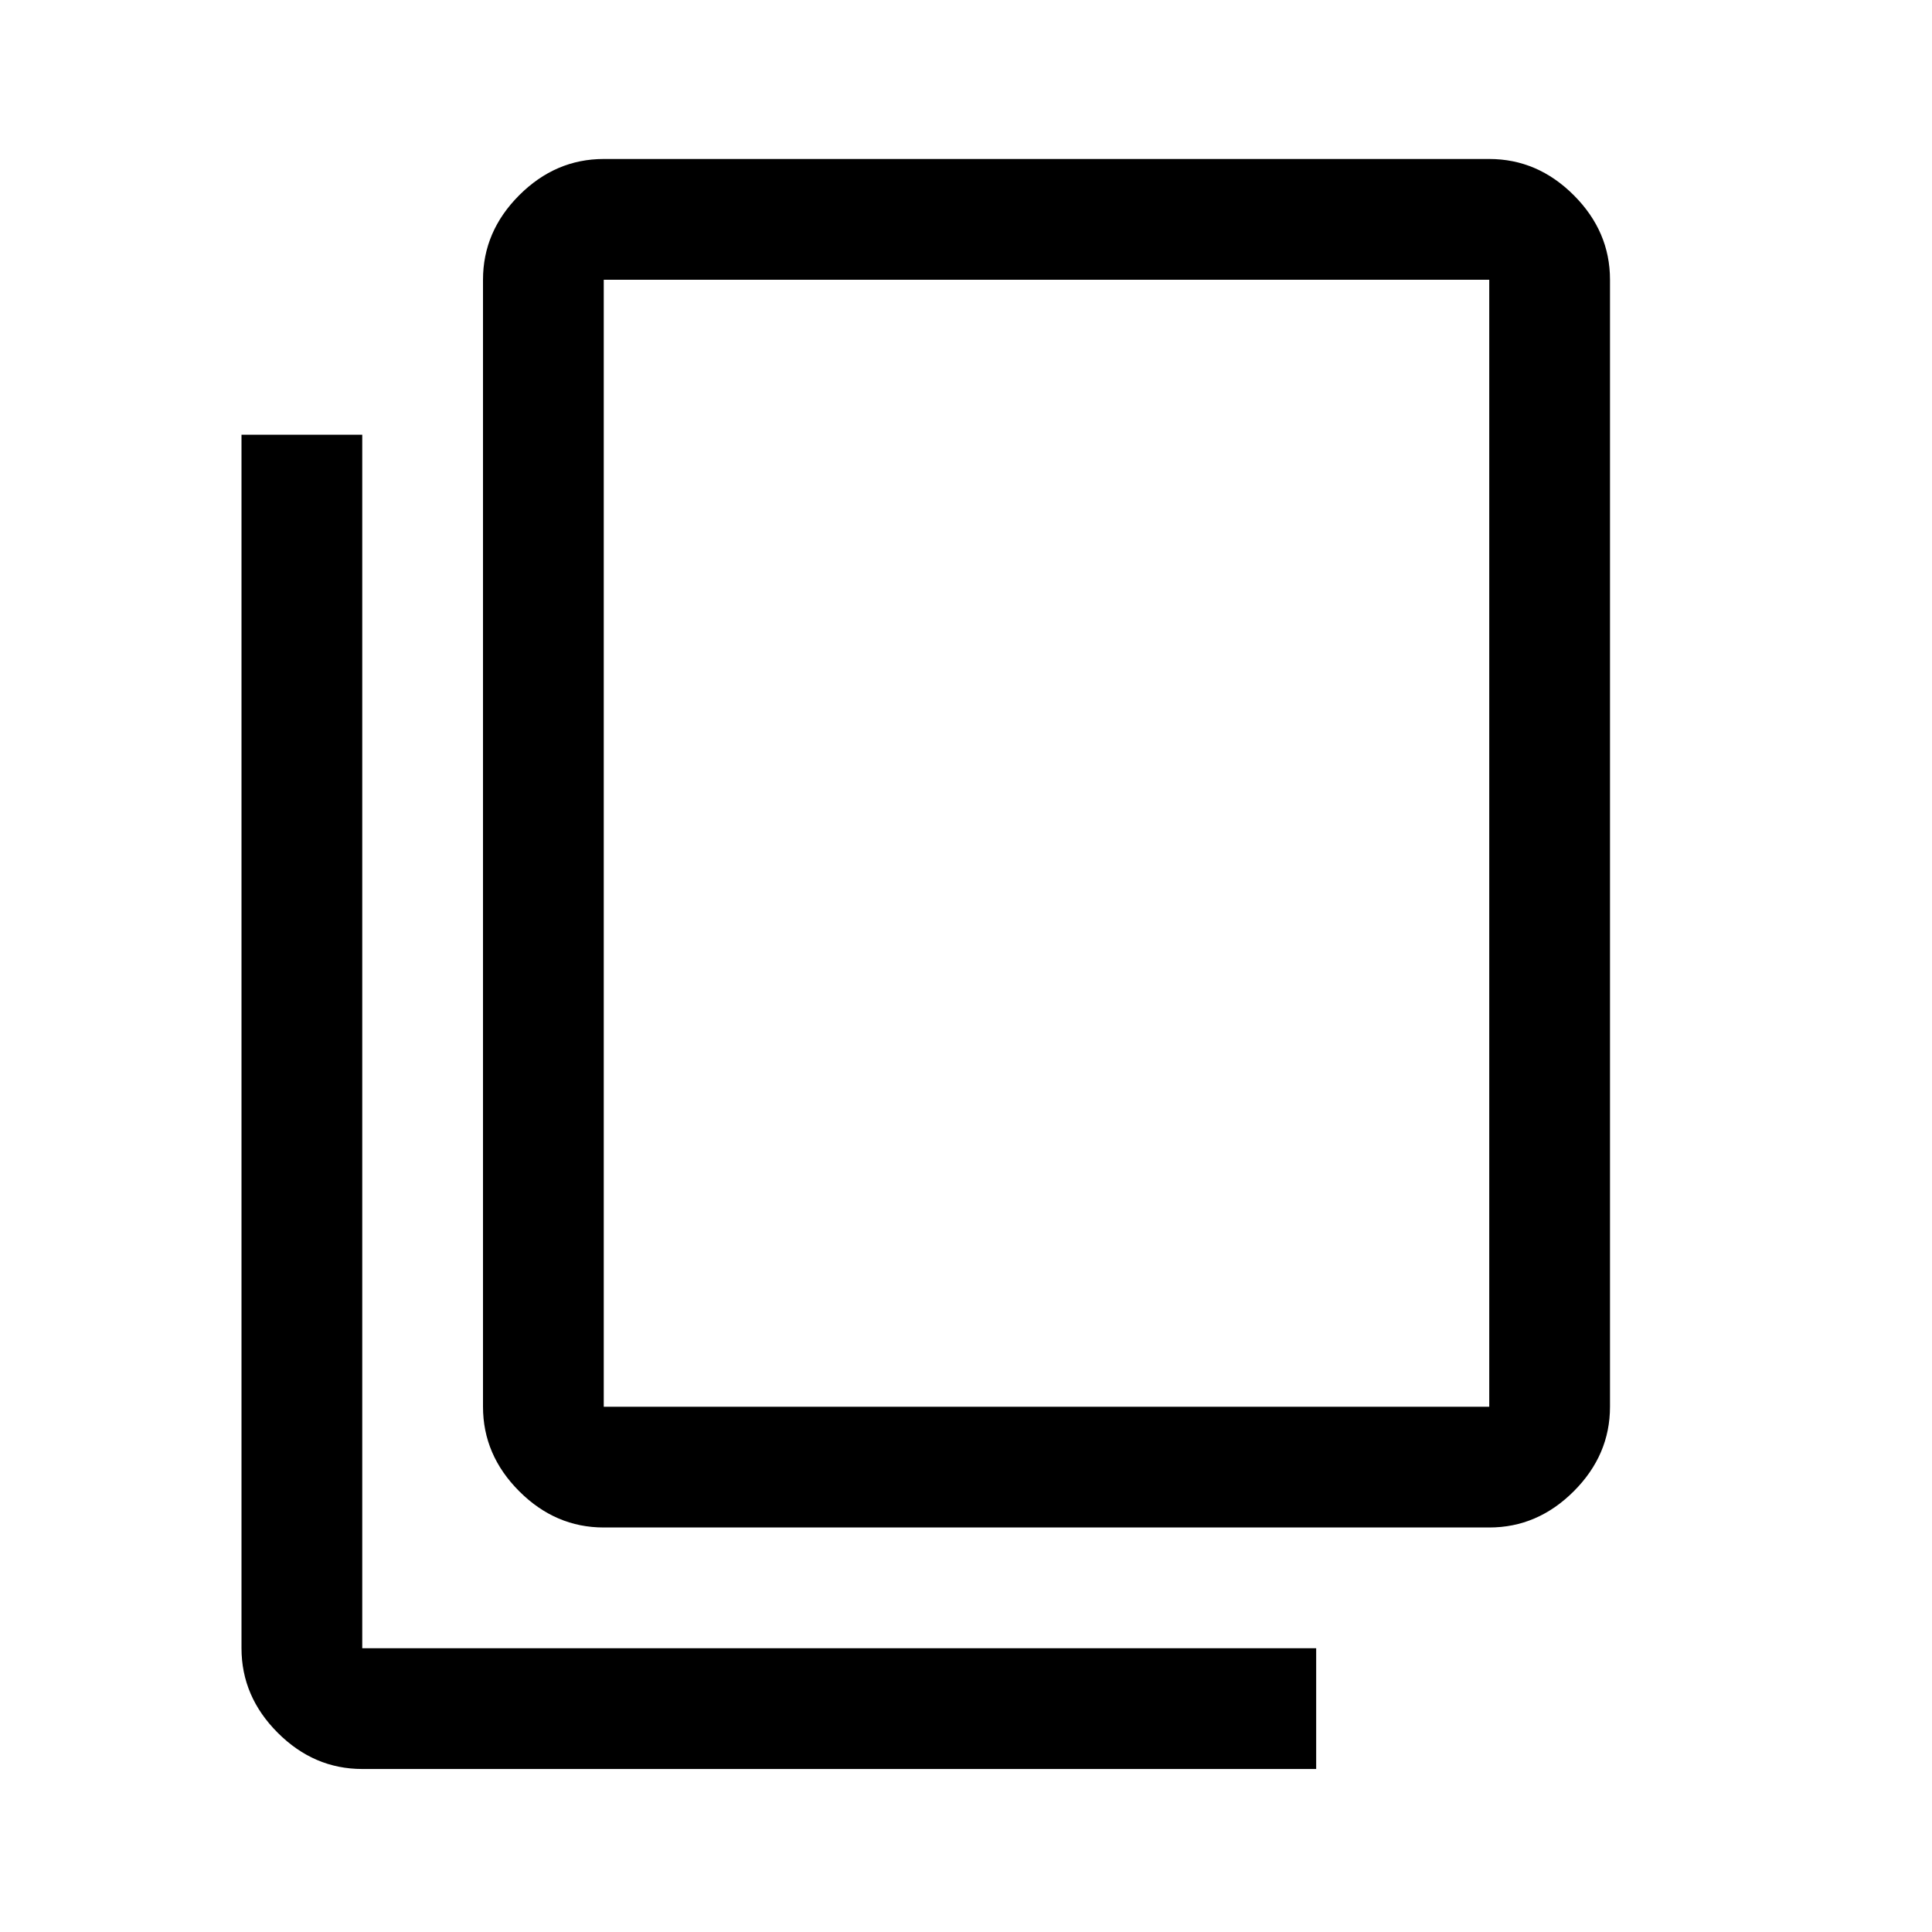
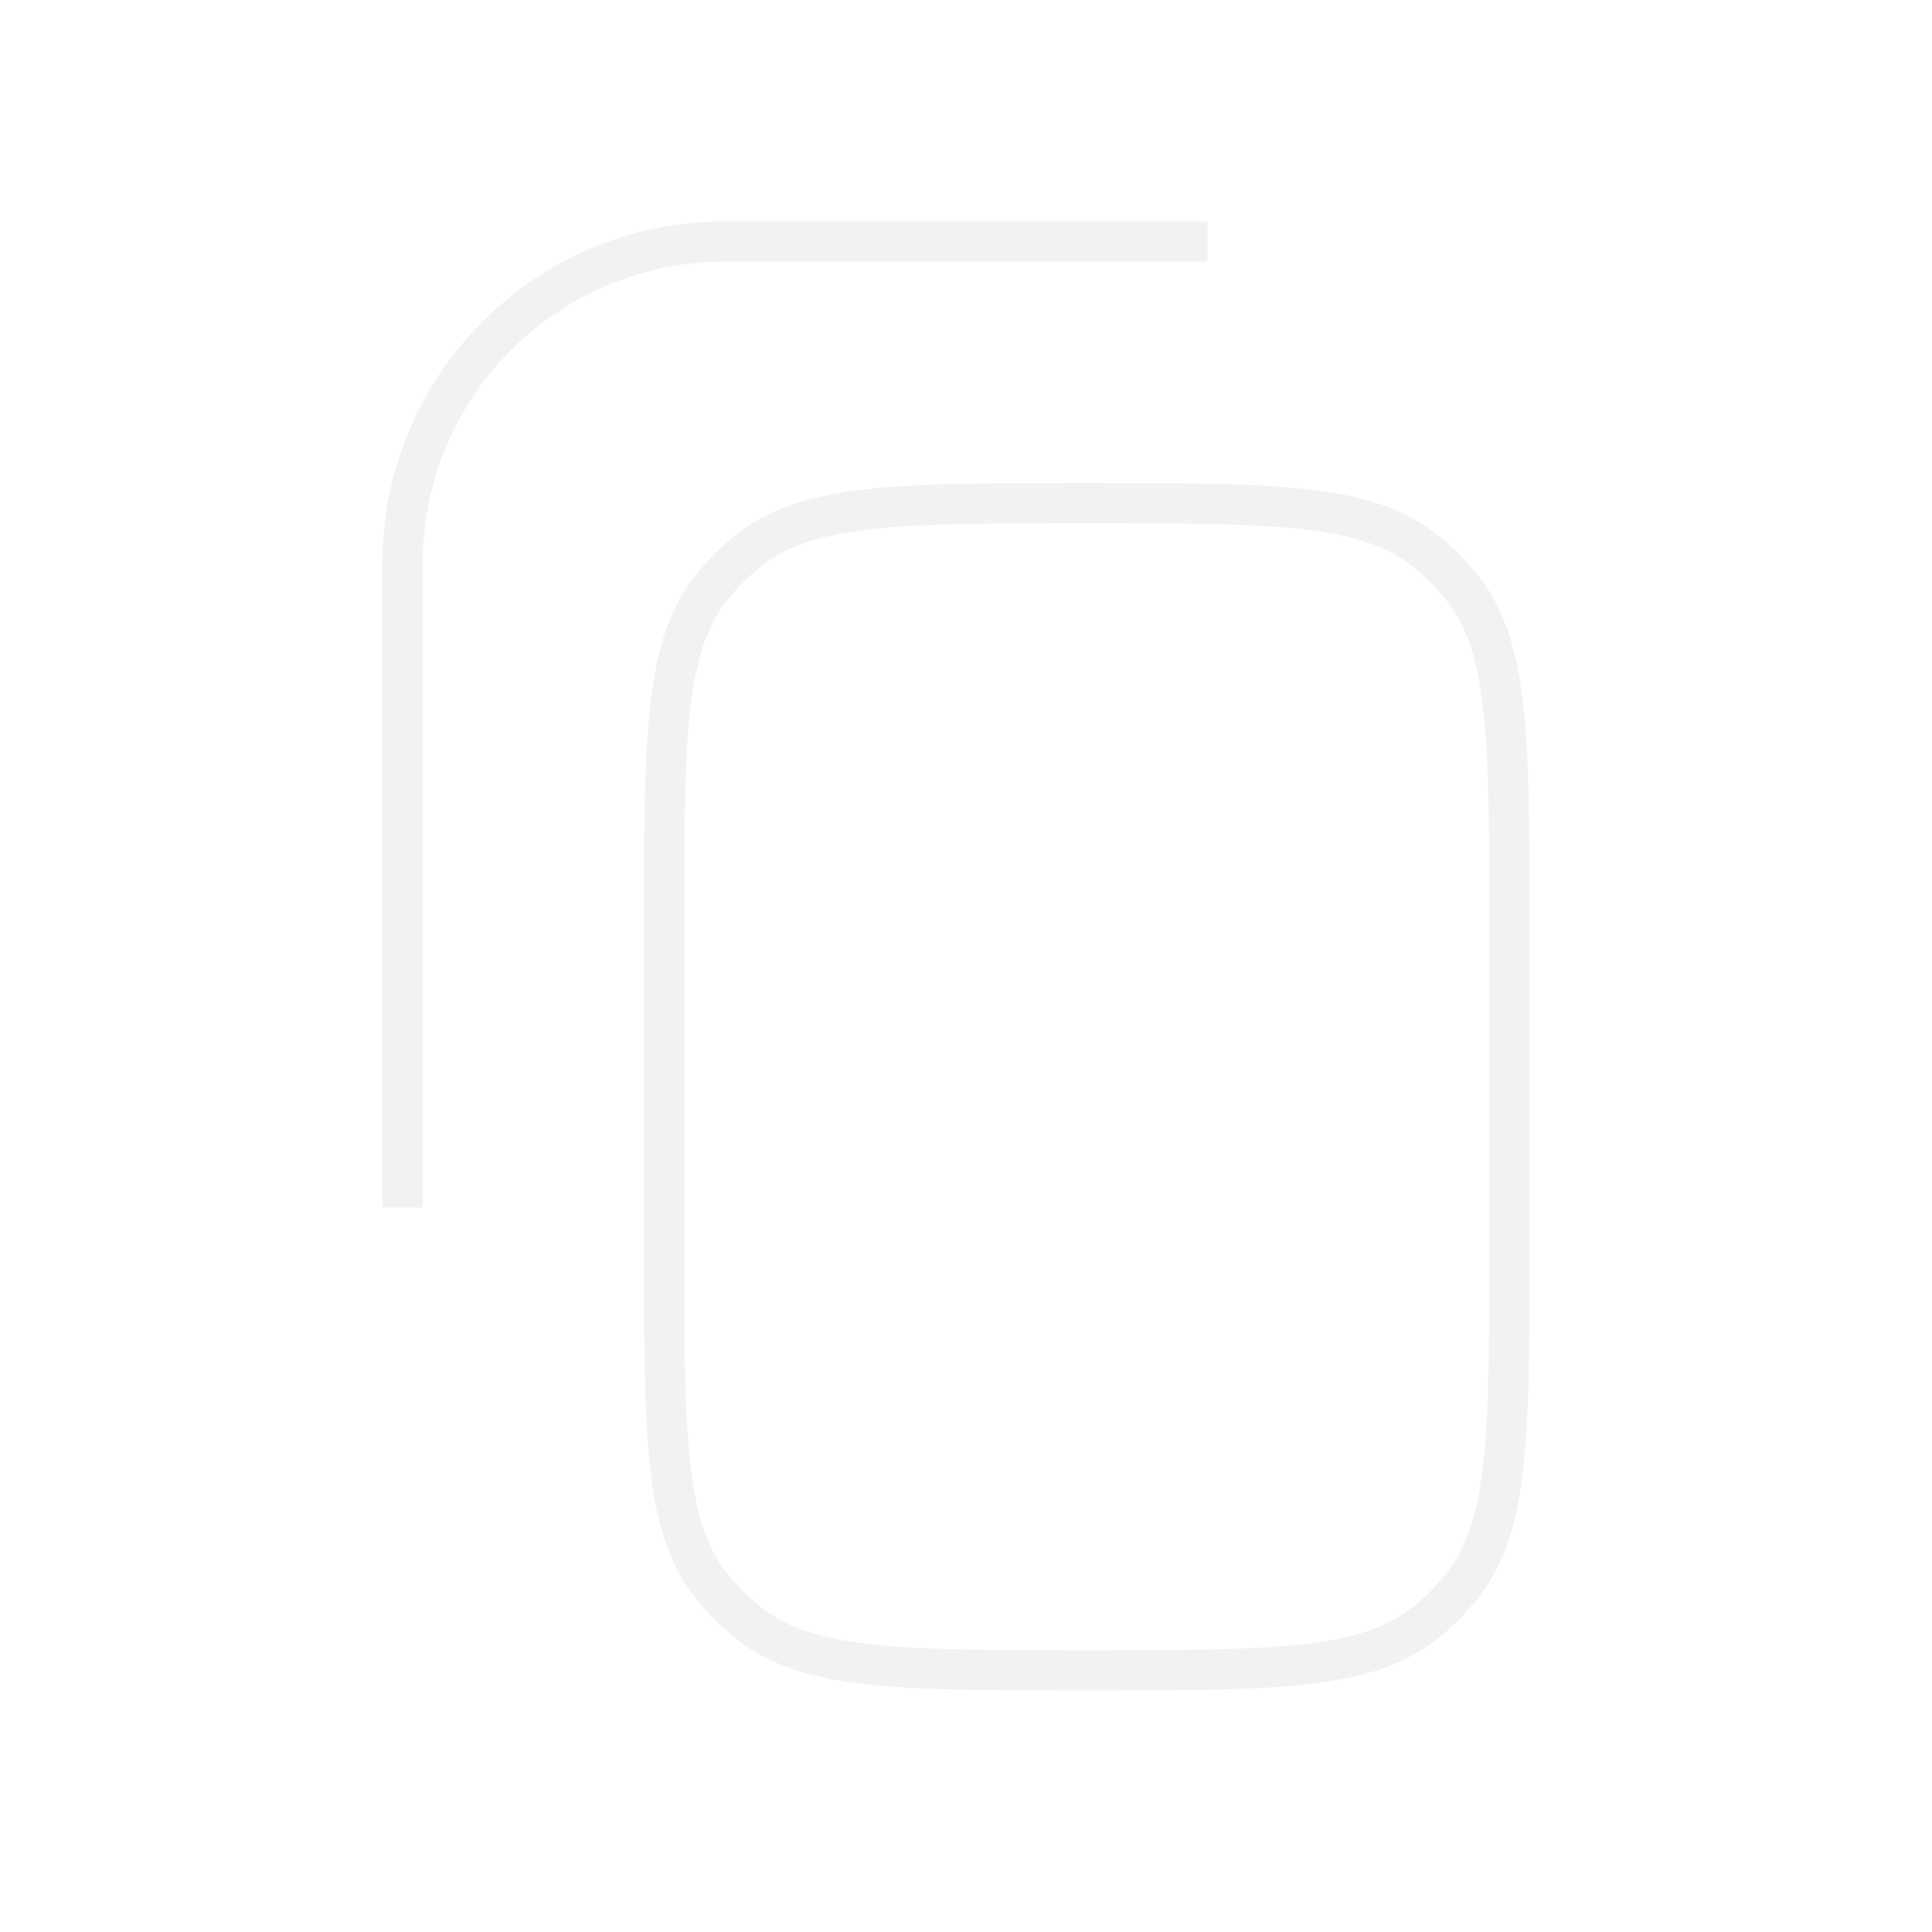
- <svg xmlns="http://www.w3.org/2000/svg" height="48" width="48">
-   <path d="M15 37.95q-1.2 0-2.1-.9-.9-.9-.9-2.1v-28q0-1.2.9-2.1.9-.9 2.1-.9h22q1.2 0 2.1.9.9.9.9 2.1v28q0 1.2-.9 2.1-.9.9-2.1.9Zm0-3h22v-28H15v28Zm-6 9q-1.2 0-2.1-.9-.9-.9-.9-2.1V10.8h3v30.15h23.7v3Zm6-37v28-28Z" />
+ <svg xmlns="http://www.w3.org/2000/svg" width="32" height="32" viewBox="0 0 48 48" fill="none">
+   <path d="M30 6H18C13.582 6 10 9.582 10 14V30" stroke="#F2F2F2" />
+   <path d="M37.5 23V31C37.5 33.357 37.499 35.083 37.348 36.423C37.198 37.754 36.906 38.642 36.363 39.348C36.071 39.73 35.73 40.071 35.348 40.363C34.642 40.906 33.754 41.198 32.423 41.348C31.083 41.499 29.357 41.5 27 41.5C24.643 41.5 22.917 41.499 21.576 41.348C20.246 41.198 19.358 40.906 18.652 40.363C18.27 40.071 17.929 39.73 17.637 39.348C17.095 38.642 16.802 37.754 16.652 36.423C16.501 35.083 16.5 33.357 16.5 31V23C16.5 20.643 16.501 18.917 16.652 17.576C16.802 16.246 17.095 15.358 17.637 14.652C17.929 14.271 18.27 13.929 18.652 13.637C19.358 13.095 20.246 12.802 21.576 12.652C22.917 12.501 24.643 12.5 27 12.5C29.357 12.5 31.083 12.501 32.423 12.652C33.754 12.802 34.642 13.095 35.348 13.637C35.73 13.929 36.071 14.271 36.363 14.652C36.906 15.358 37.198 16.246 37.348 17.576C37.499 18.917 37.5 20.643 37.5 23Z" stroke="#F2F2F2" />
</svg>
